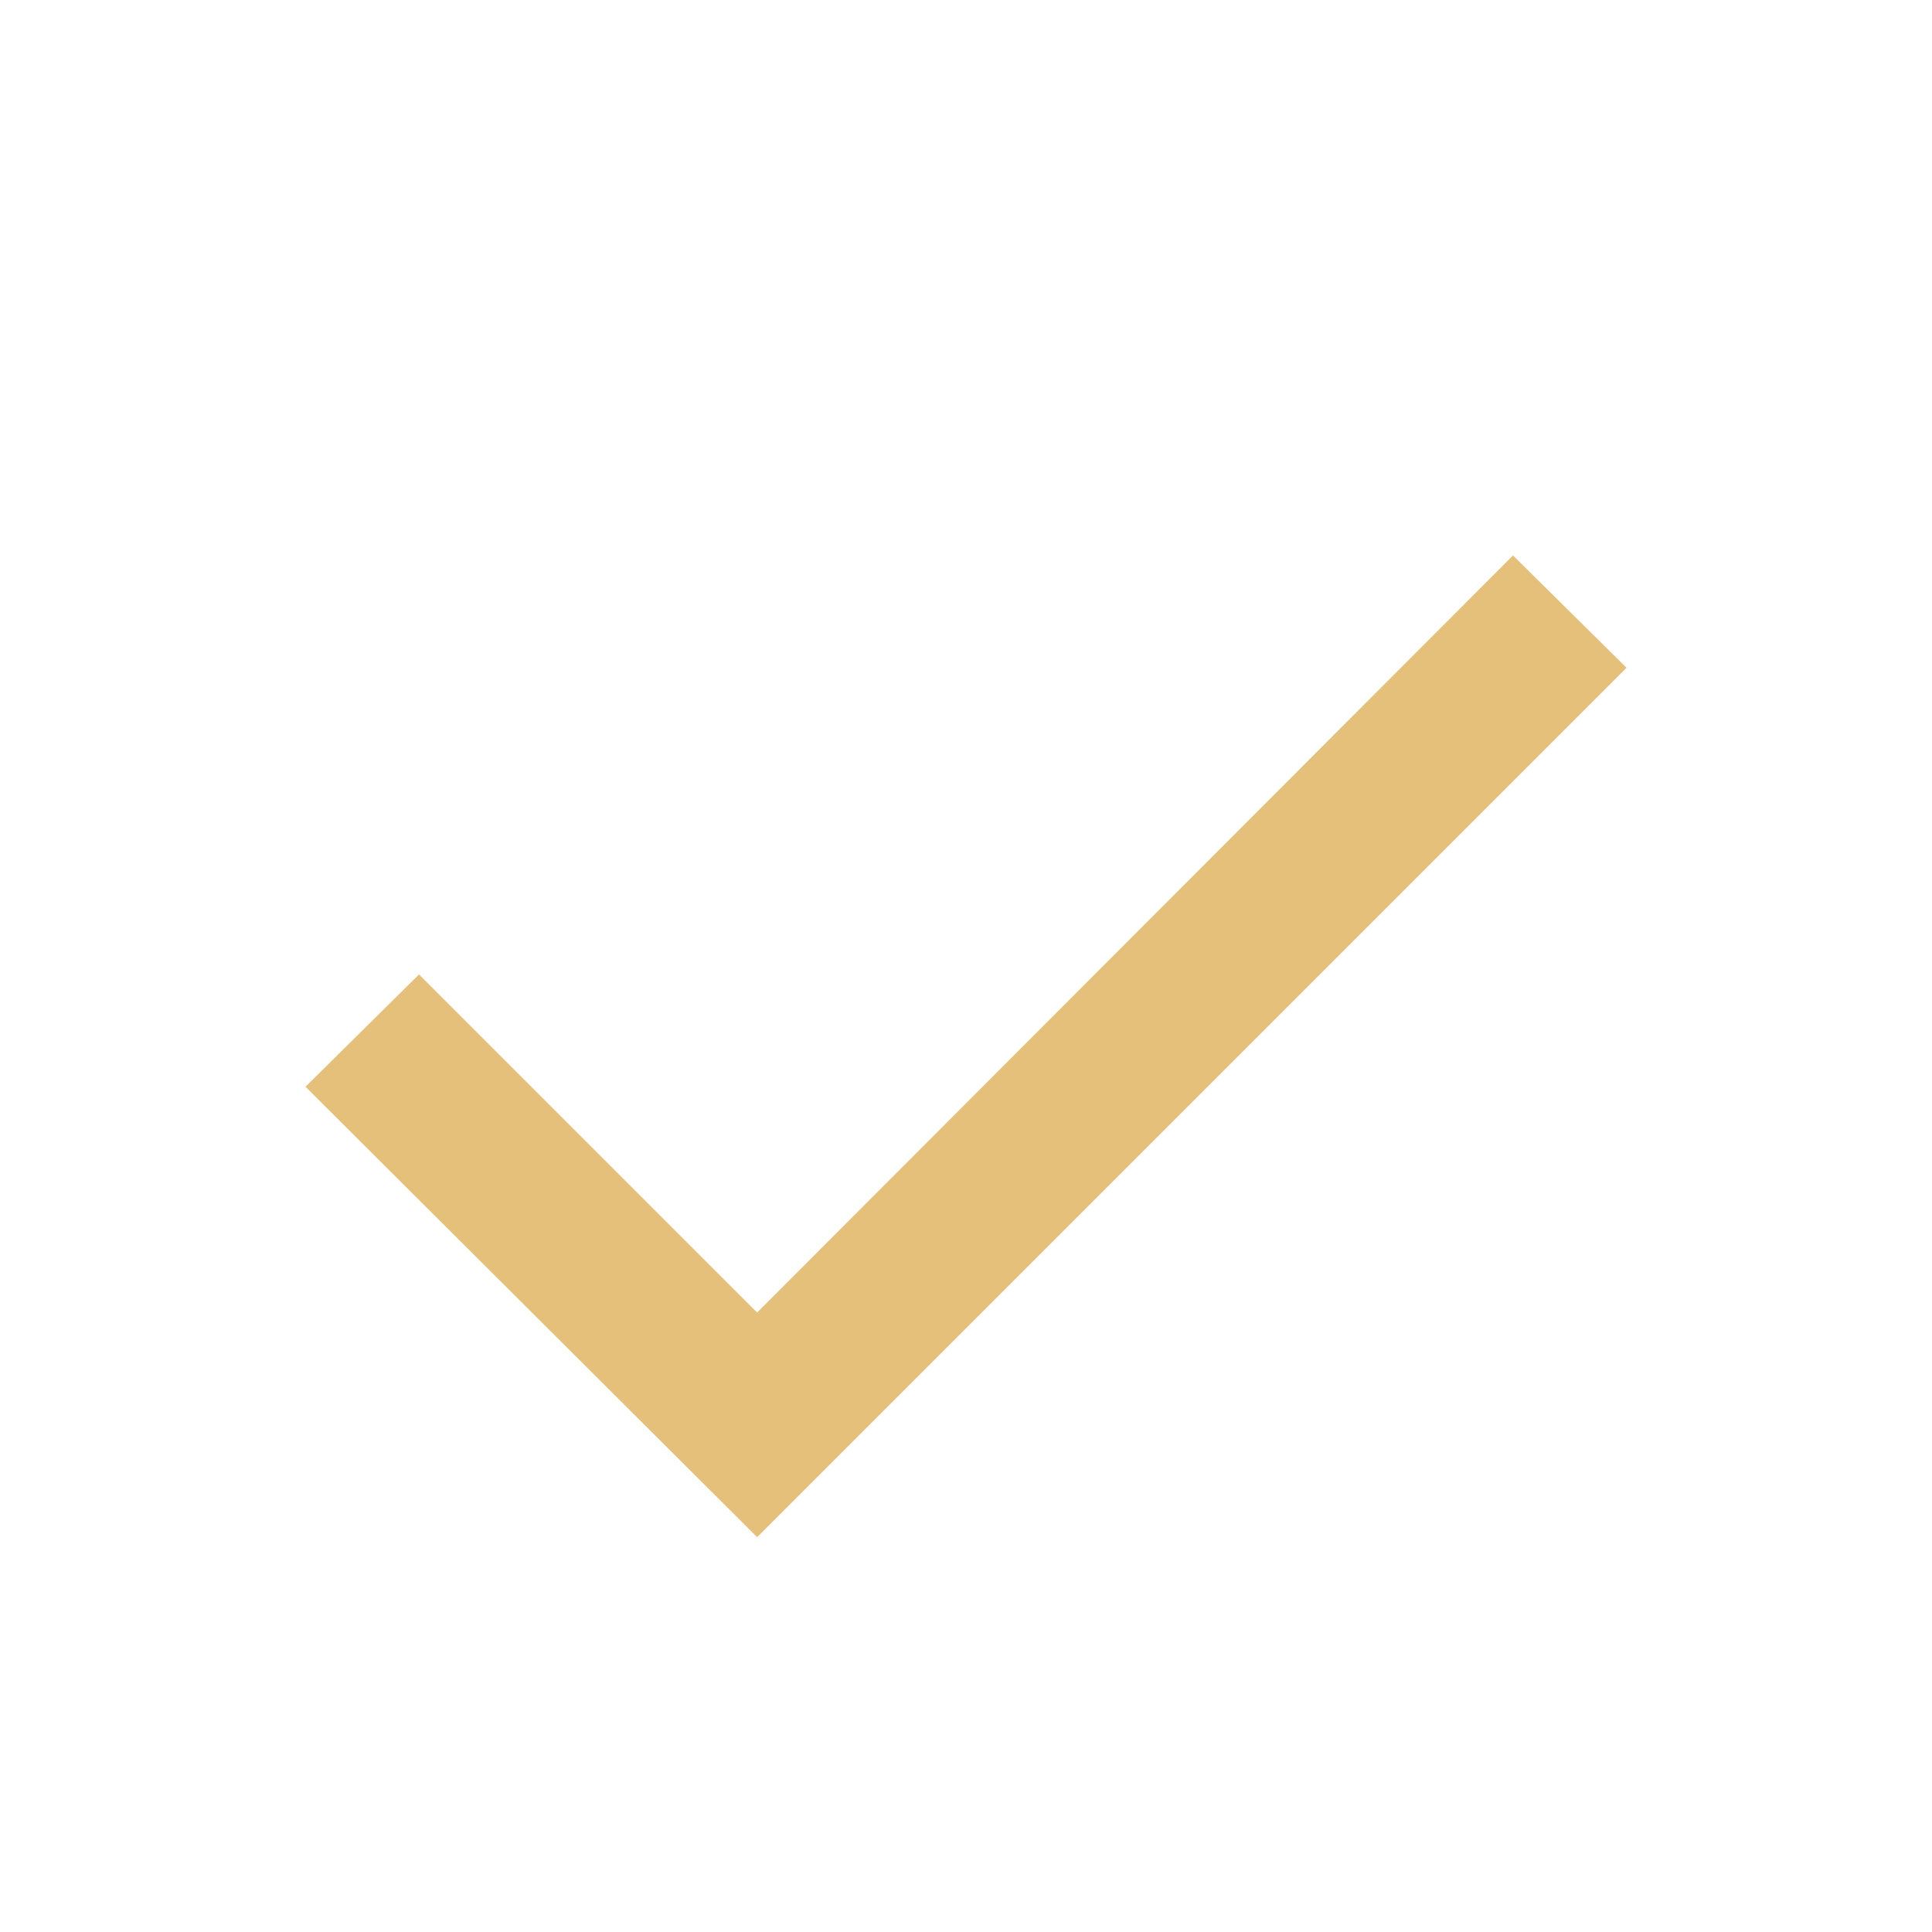
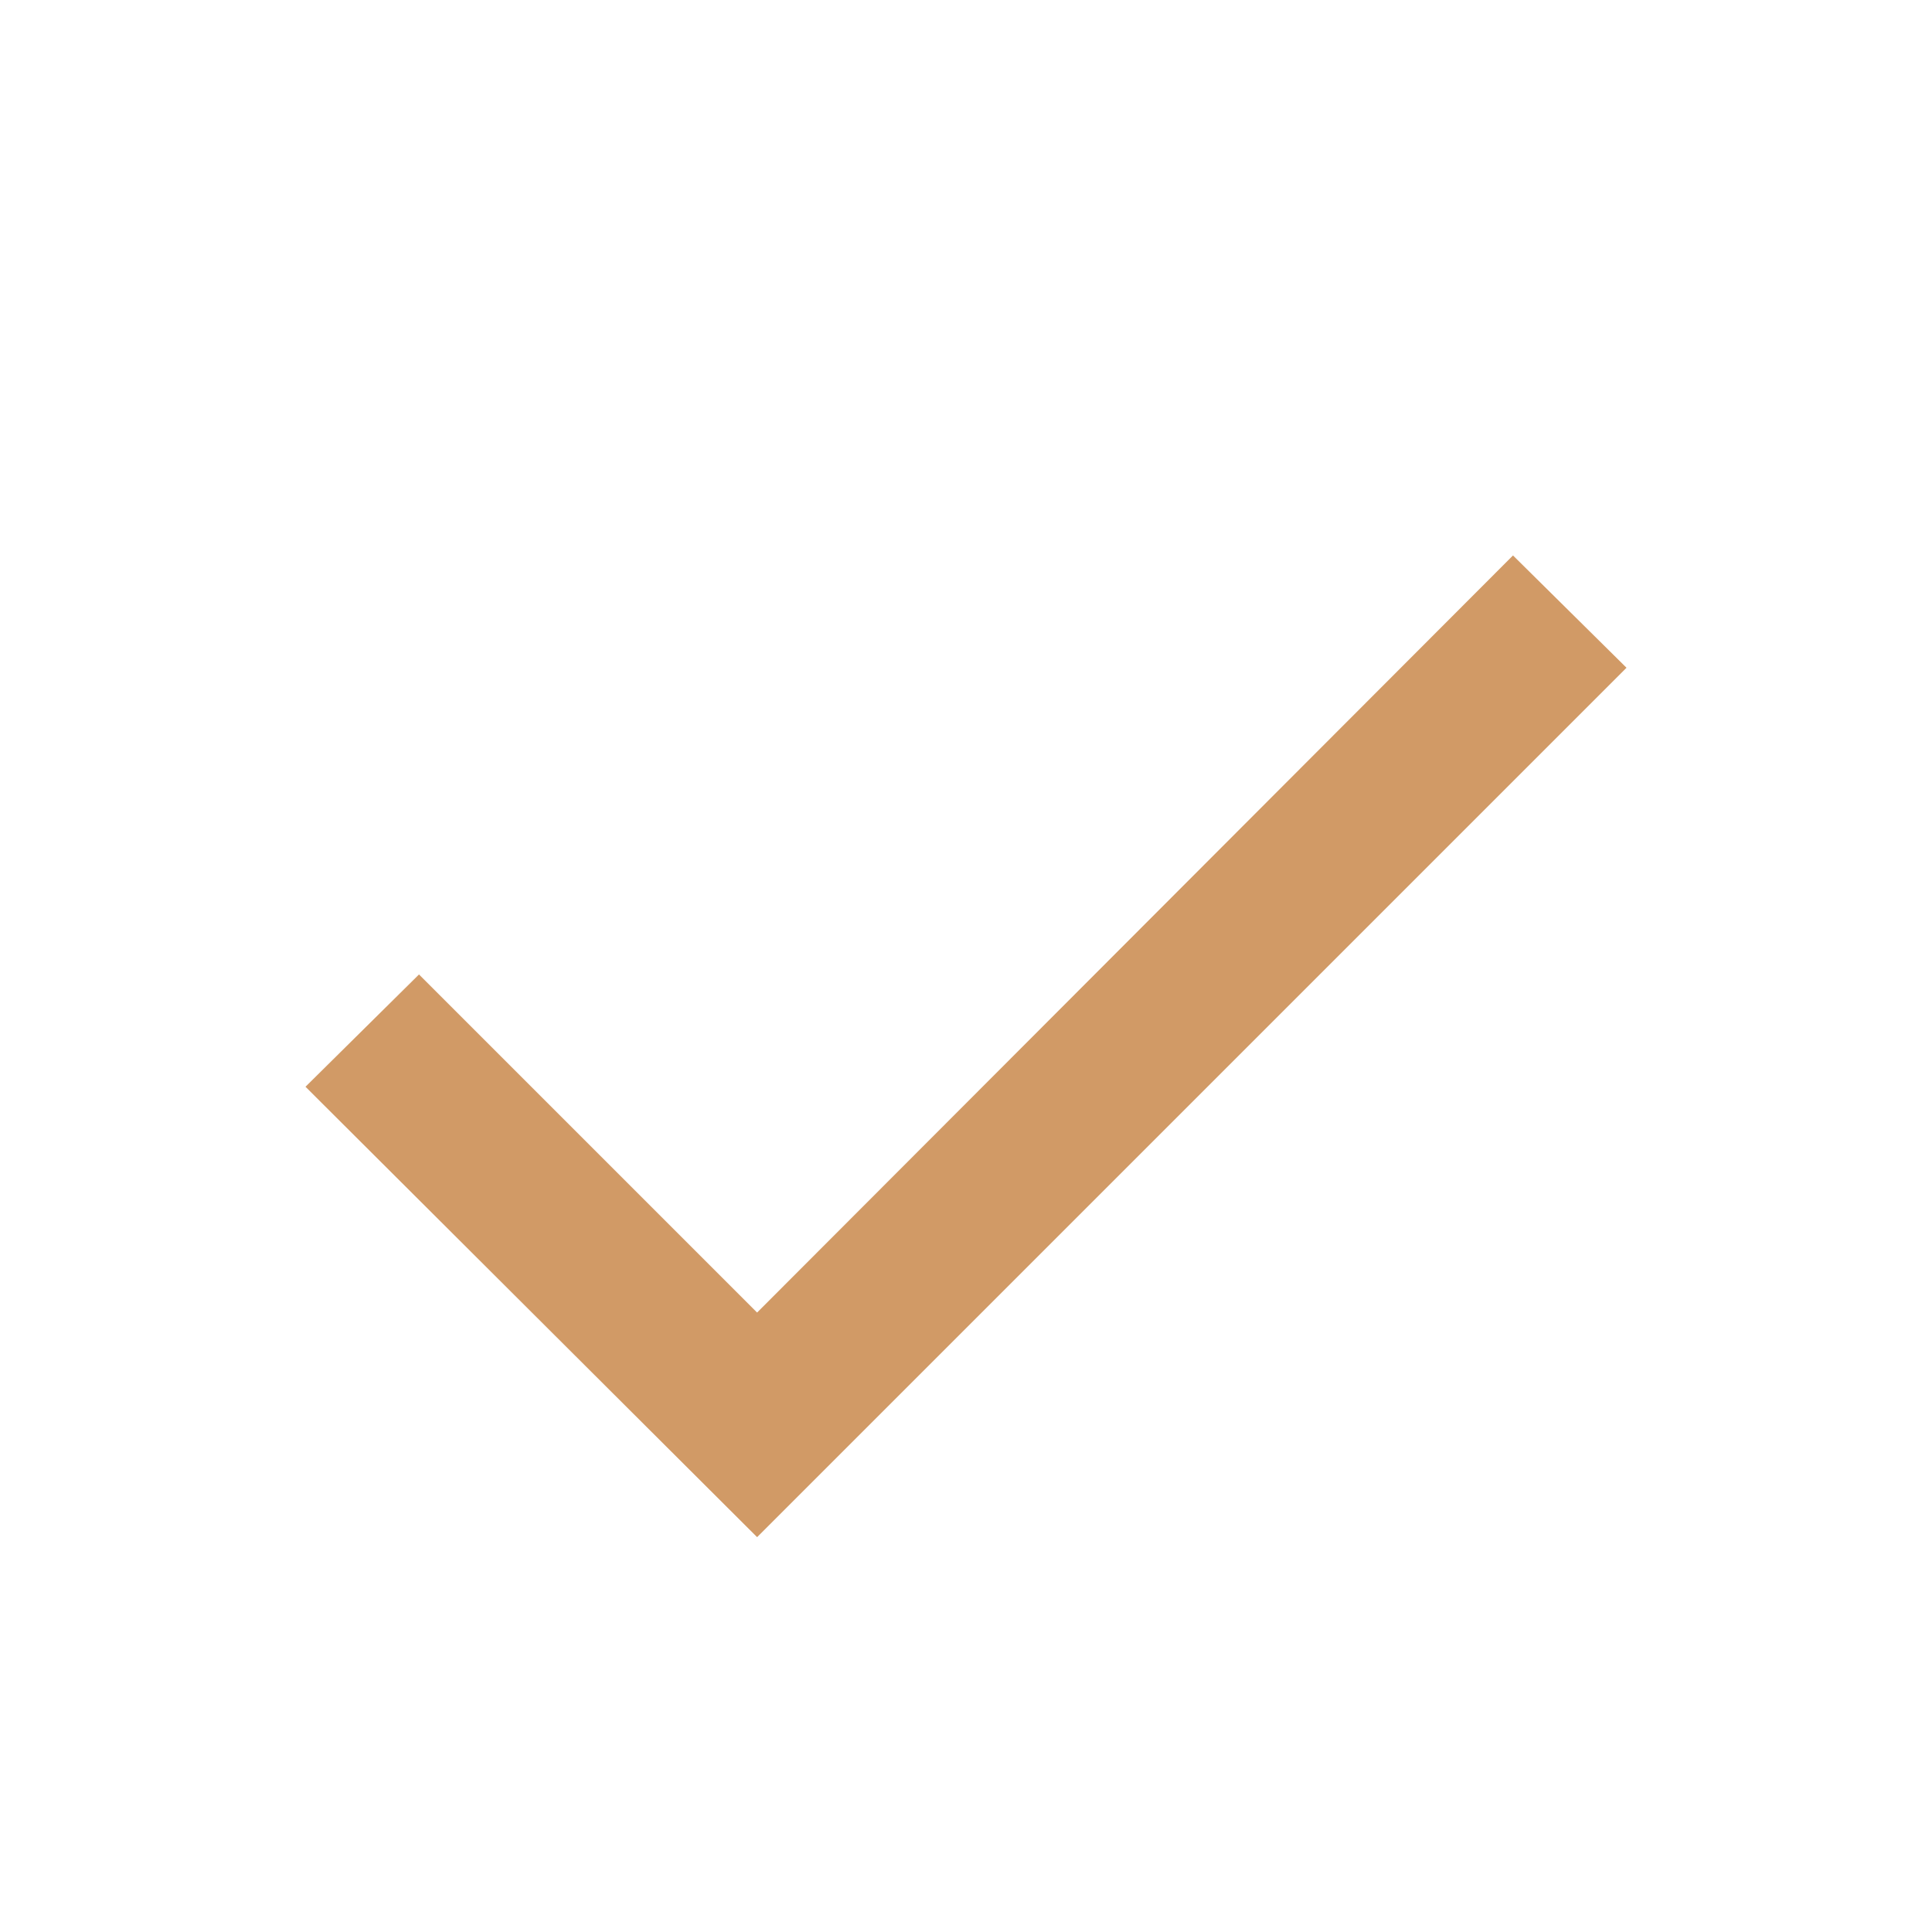
<svg xmlns="http://www.w3.org/2000/svg" width="16" height="16" viewBox="0 0 16 16" fill="none">
-   <path d="M6.27 10.87L3.47 8.07L2.53 9L6.27 12.73L13.47 5.53L12.53 4.6L6.27 10.87Z" fill="#E5C07B" />
+   <path d="M6.27 10.87L3.47 8.07L2.53 9L6.27 12.73L13.47 5.53L12.53 4.6L6.27 10.87Z" fill="#D19A66" />
</svg>
